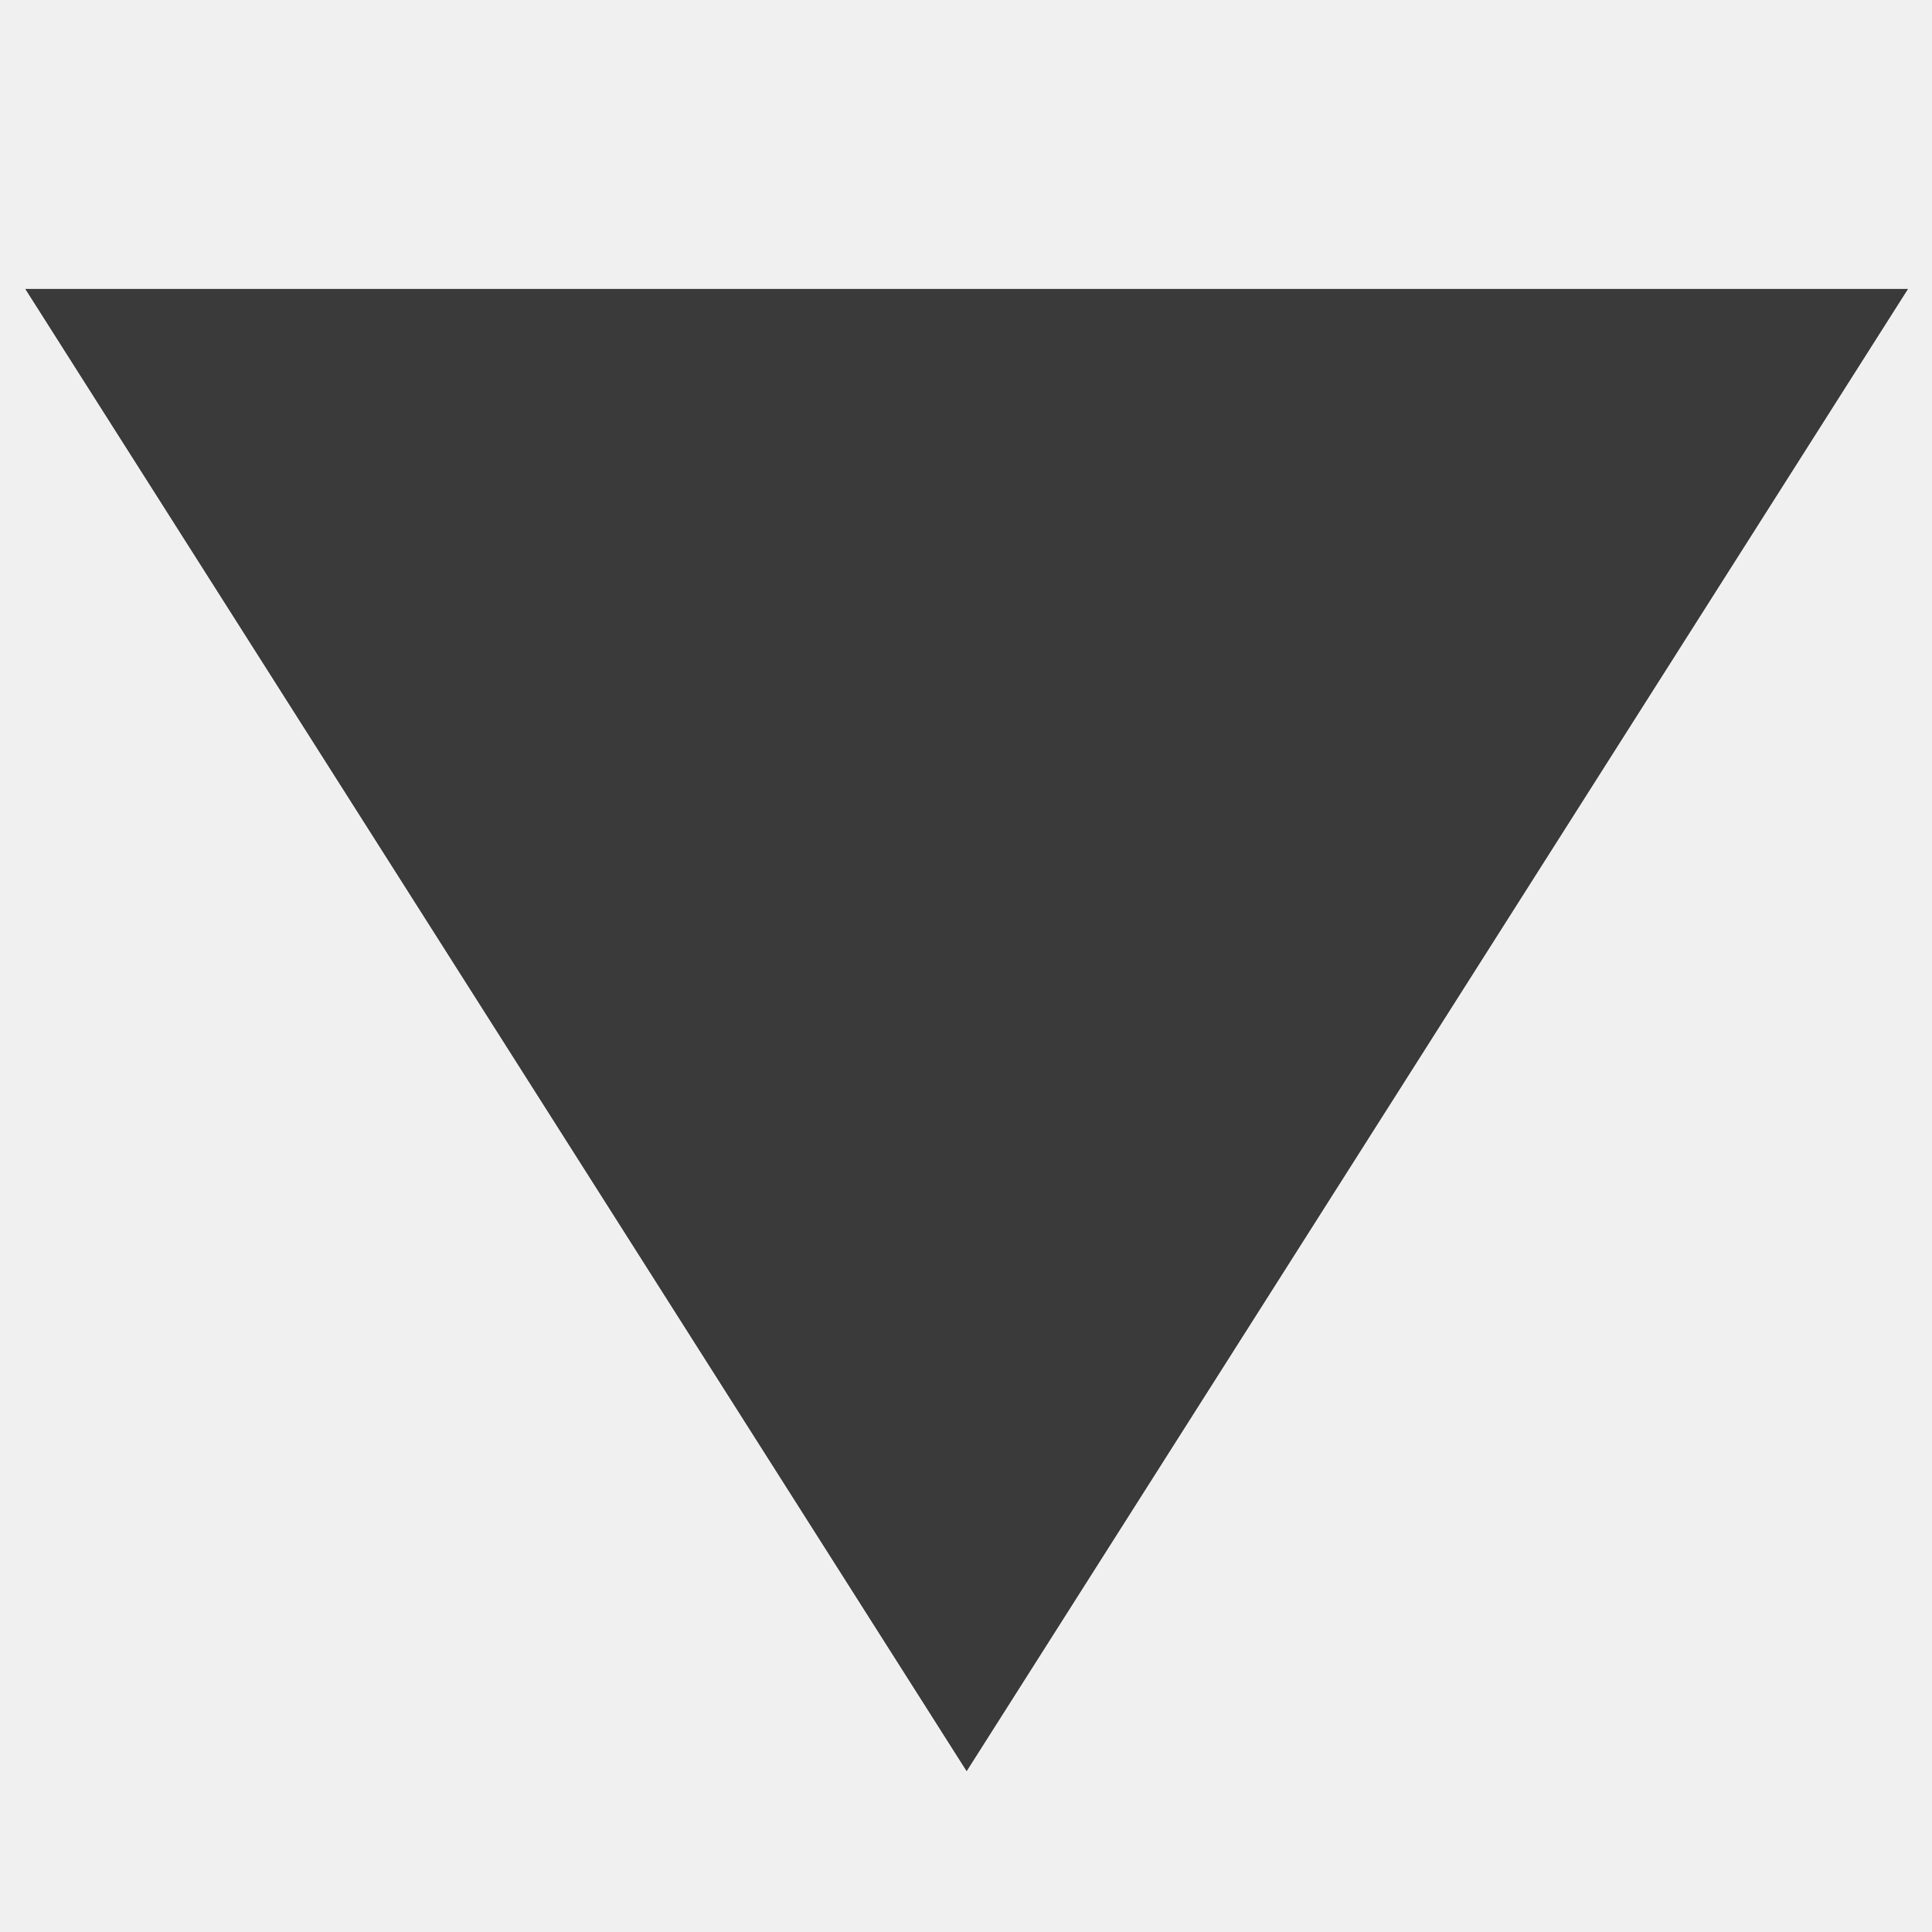
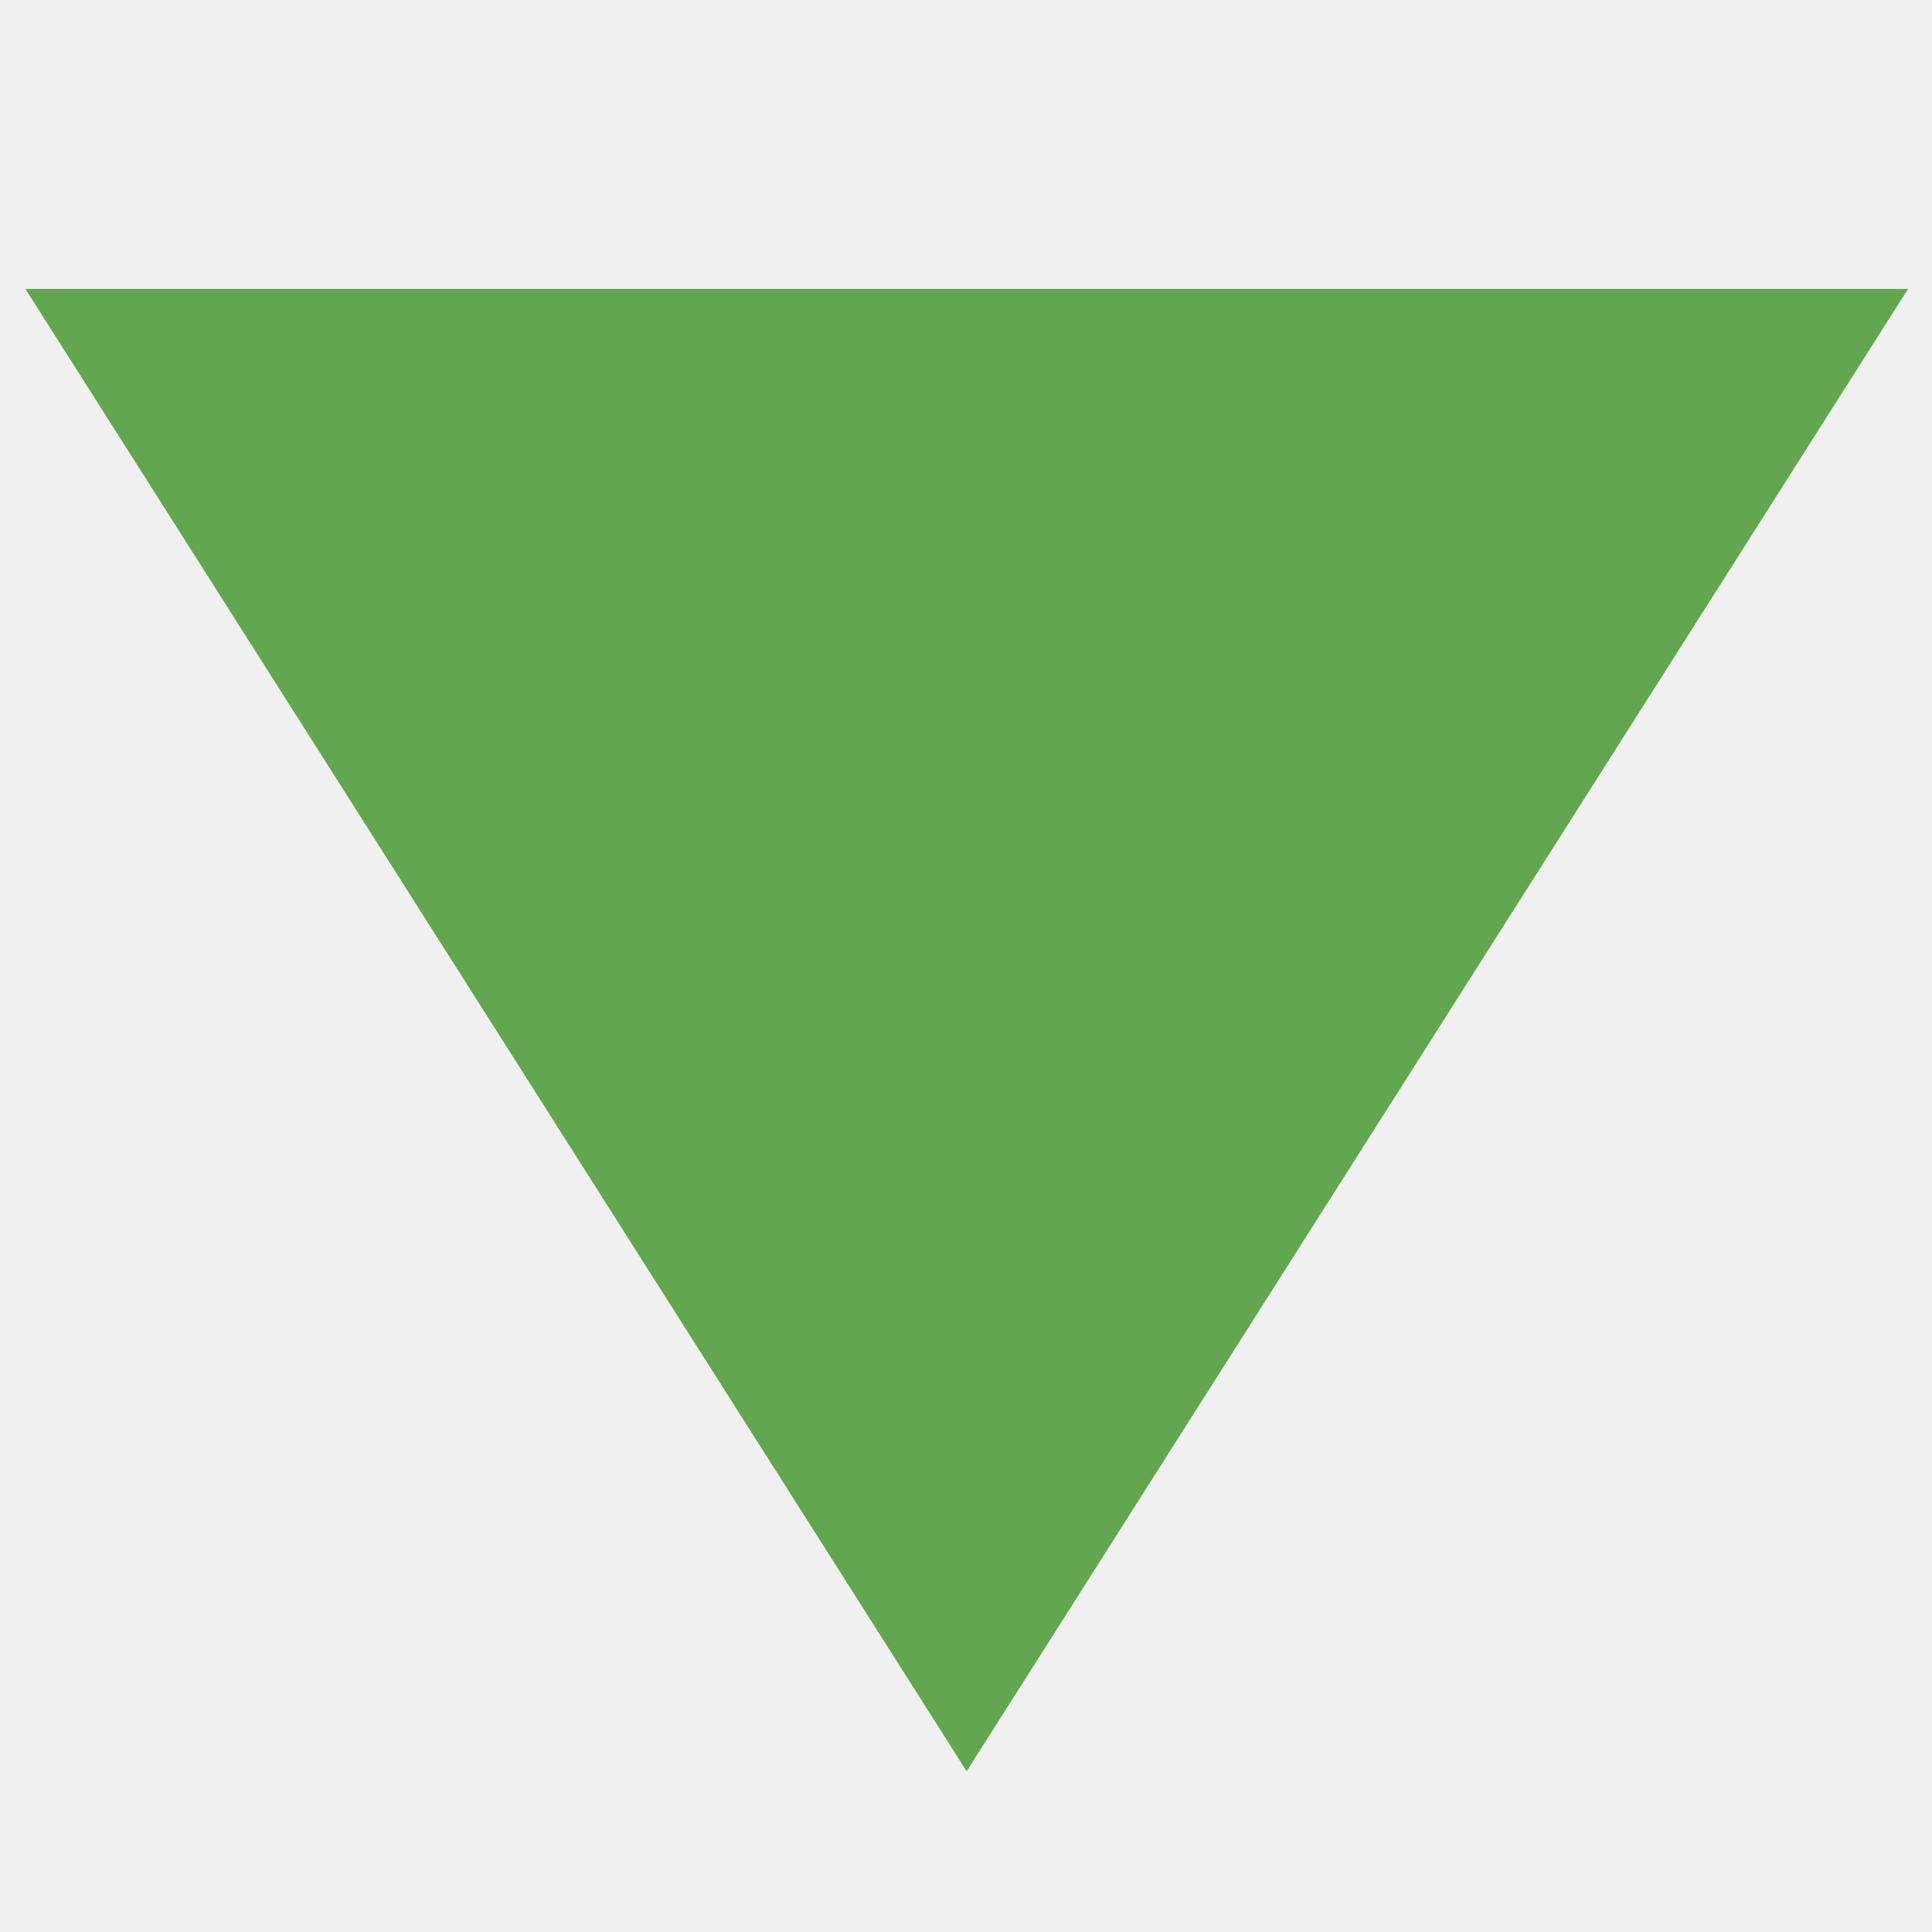
<svg xmlns="http://www.w3.org/2000/svg" width="12" height="12" viewBox="0 0 12 12" fill="none">
-   <g clip-path="url(#clip0_1854_179939)">
-     <path d="M6.004 11L0.158 1.795L11.85 1.795L6.004 11Z" fill="#3A3A3A" />
-     <path fill-rule="evenodd" clip-rule="evenodd" d="M6.004 11L11.85 1.795L0.158 1.795L6.004 11ZM6.004 9.601L10.485 2.545L1.523 2.545L6.004 9.601Z" fill="#3A3A3A" />
+   <g clip-path="url(#clip0_11294_534910)">
+     <path d="M6.004 11L0.159 1.795L11.85 1.795L6.004 11Z" fill="#63A650" />
+     <path fill-rule="evenodd" clip-rule="evenodd" d="M6.004 11L11.85 1.795L0.159 1.795L6.004 11ZM6.004 9.601L10.485 2.545L1.523 2.545L6.004 9.601Z" fill="#63A650" />
  </g>
  <defs>
-     <clipPath id="clip0_1854_179939">
+     <clipPath id="clip0_11294_534910">
      <rect width="12" height="12" fill="white" transform="translate(12 12) rotate(-180)" />
    </clipPath>
  </defs>
</svg>
